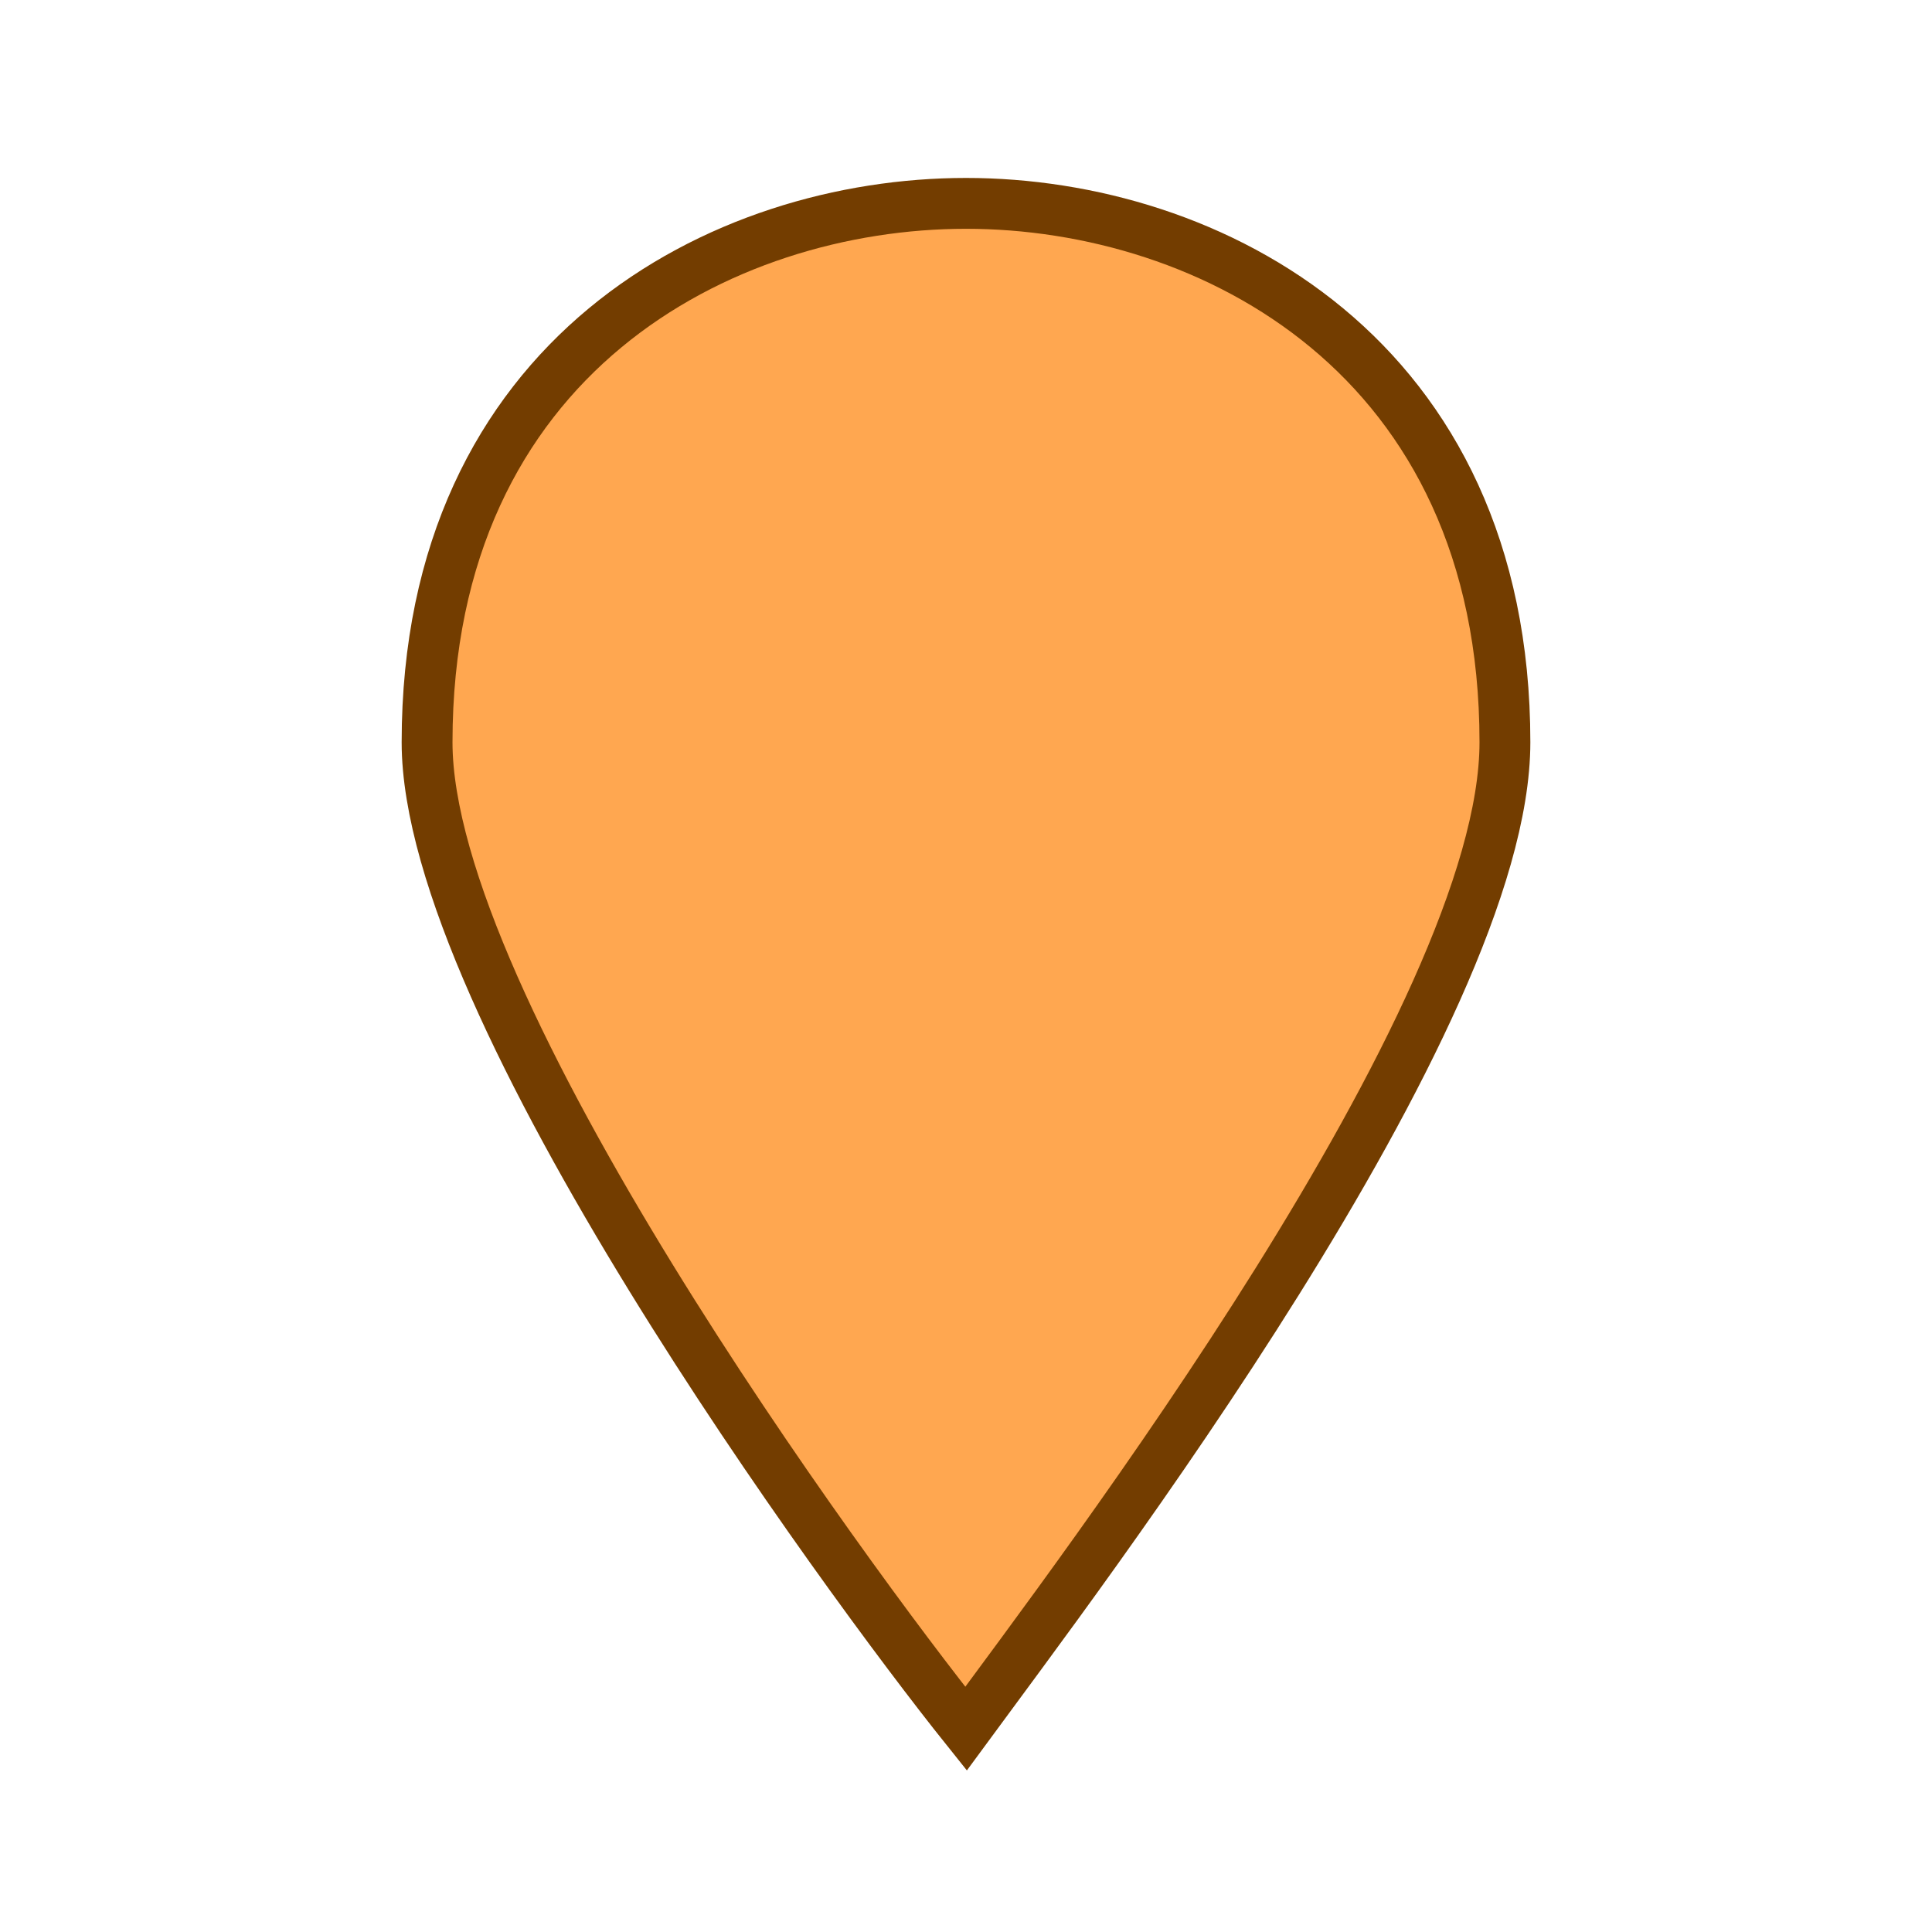
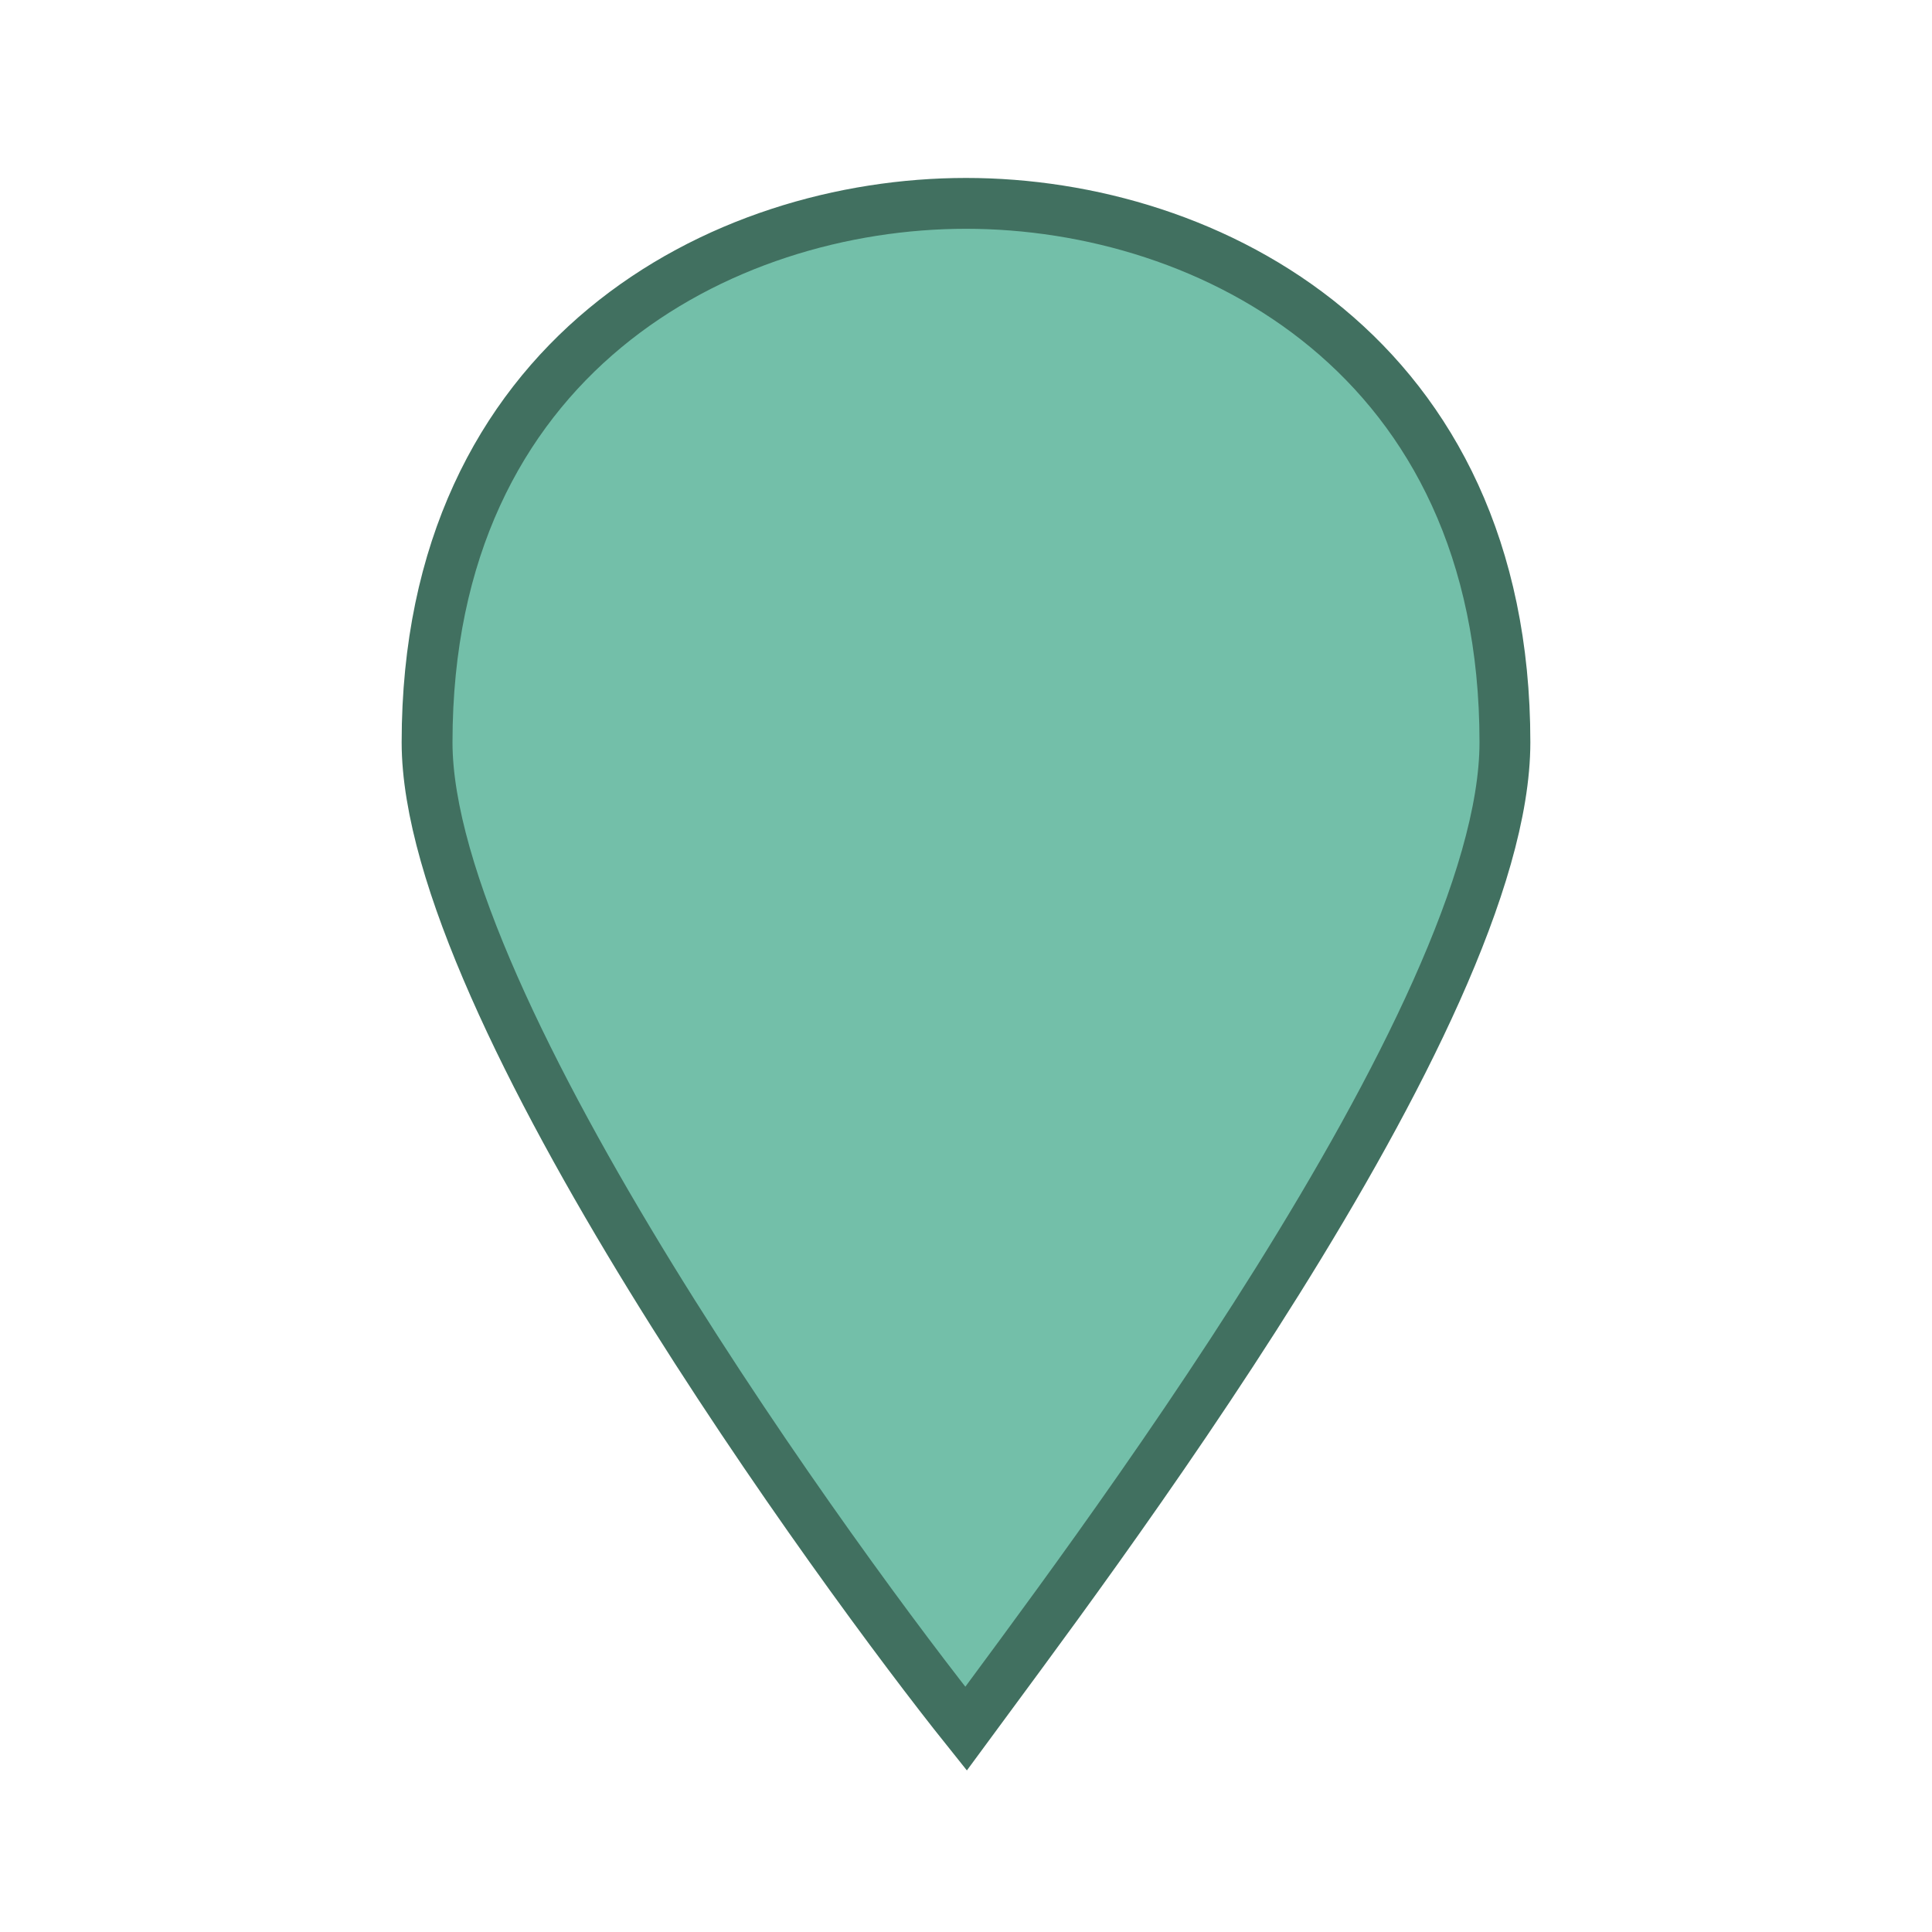
<svg xmlns="http://www.w3.org/2000/svg" version="1.1" id="Layer_1" x="0px" y="0px" viewBox="0 0 19 19" style="enable-background:new 0 0 19 19;" xml:space="preserve">
  <style type="text/css">
	.st0{fill:none;}
- 	.st1{fill:#FFA750;stroke:#733D00;stroke-width:0.5;stroke-miterlimit:10;}
+ 	.st1{fill:#73BFA9;stroke:#417060;stroke-width:0.5;stroke-miterlimit:10;}
</style>
  <rect class="st0" width="19" height="19" />
  <path class="st1" d="M9.5,2C7.1,2,4.2,3.5,4.2,7.3c0,2.6,4.1,8.2,5.3,9.7c1.1-1.5,5.3-7,5.3-9.7C14.8,3.5,11.9,2,9.5,2z" />
+   <path class="st1" d="M-6.6,2c-2.4,0-5.3,1.5-5.3,5.3c0,2.6,4.1,8.2,5.3,9.7c1.1-1.5,5.3-7,5.3-9.7C-1.3,3.5-4.2,2-6.6,2z" />
</svg>
